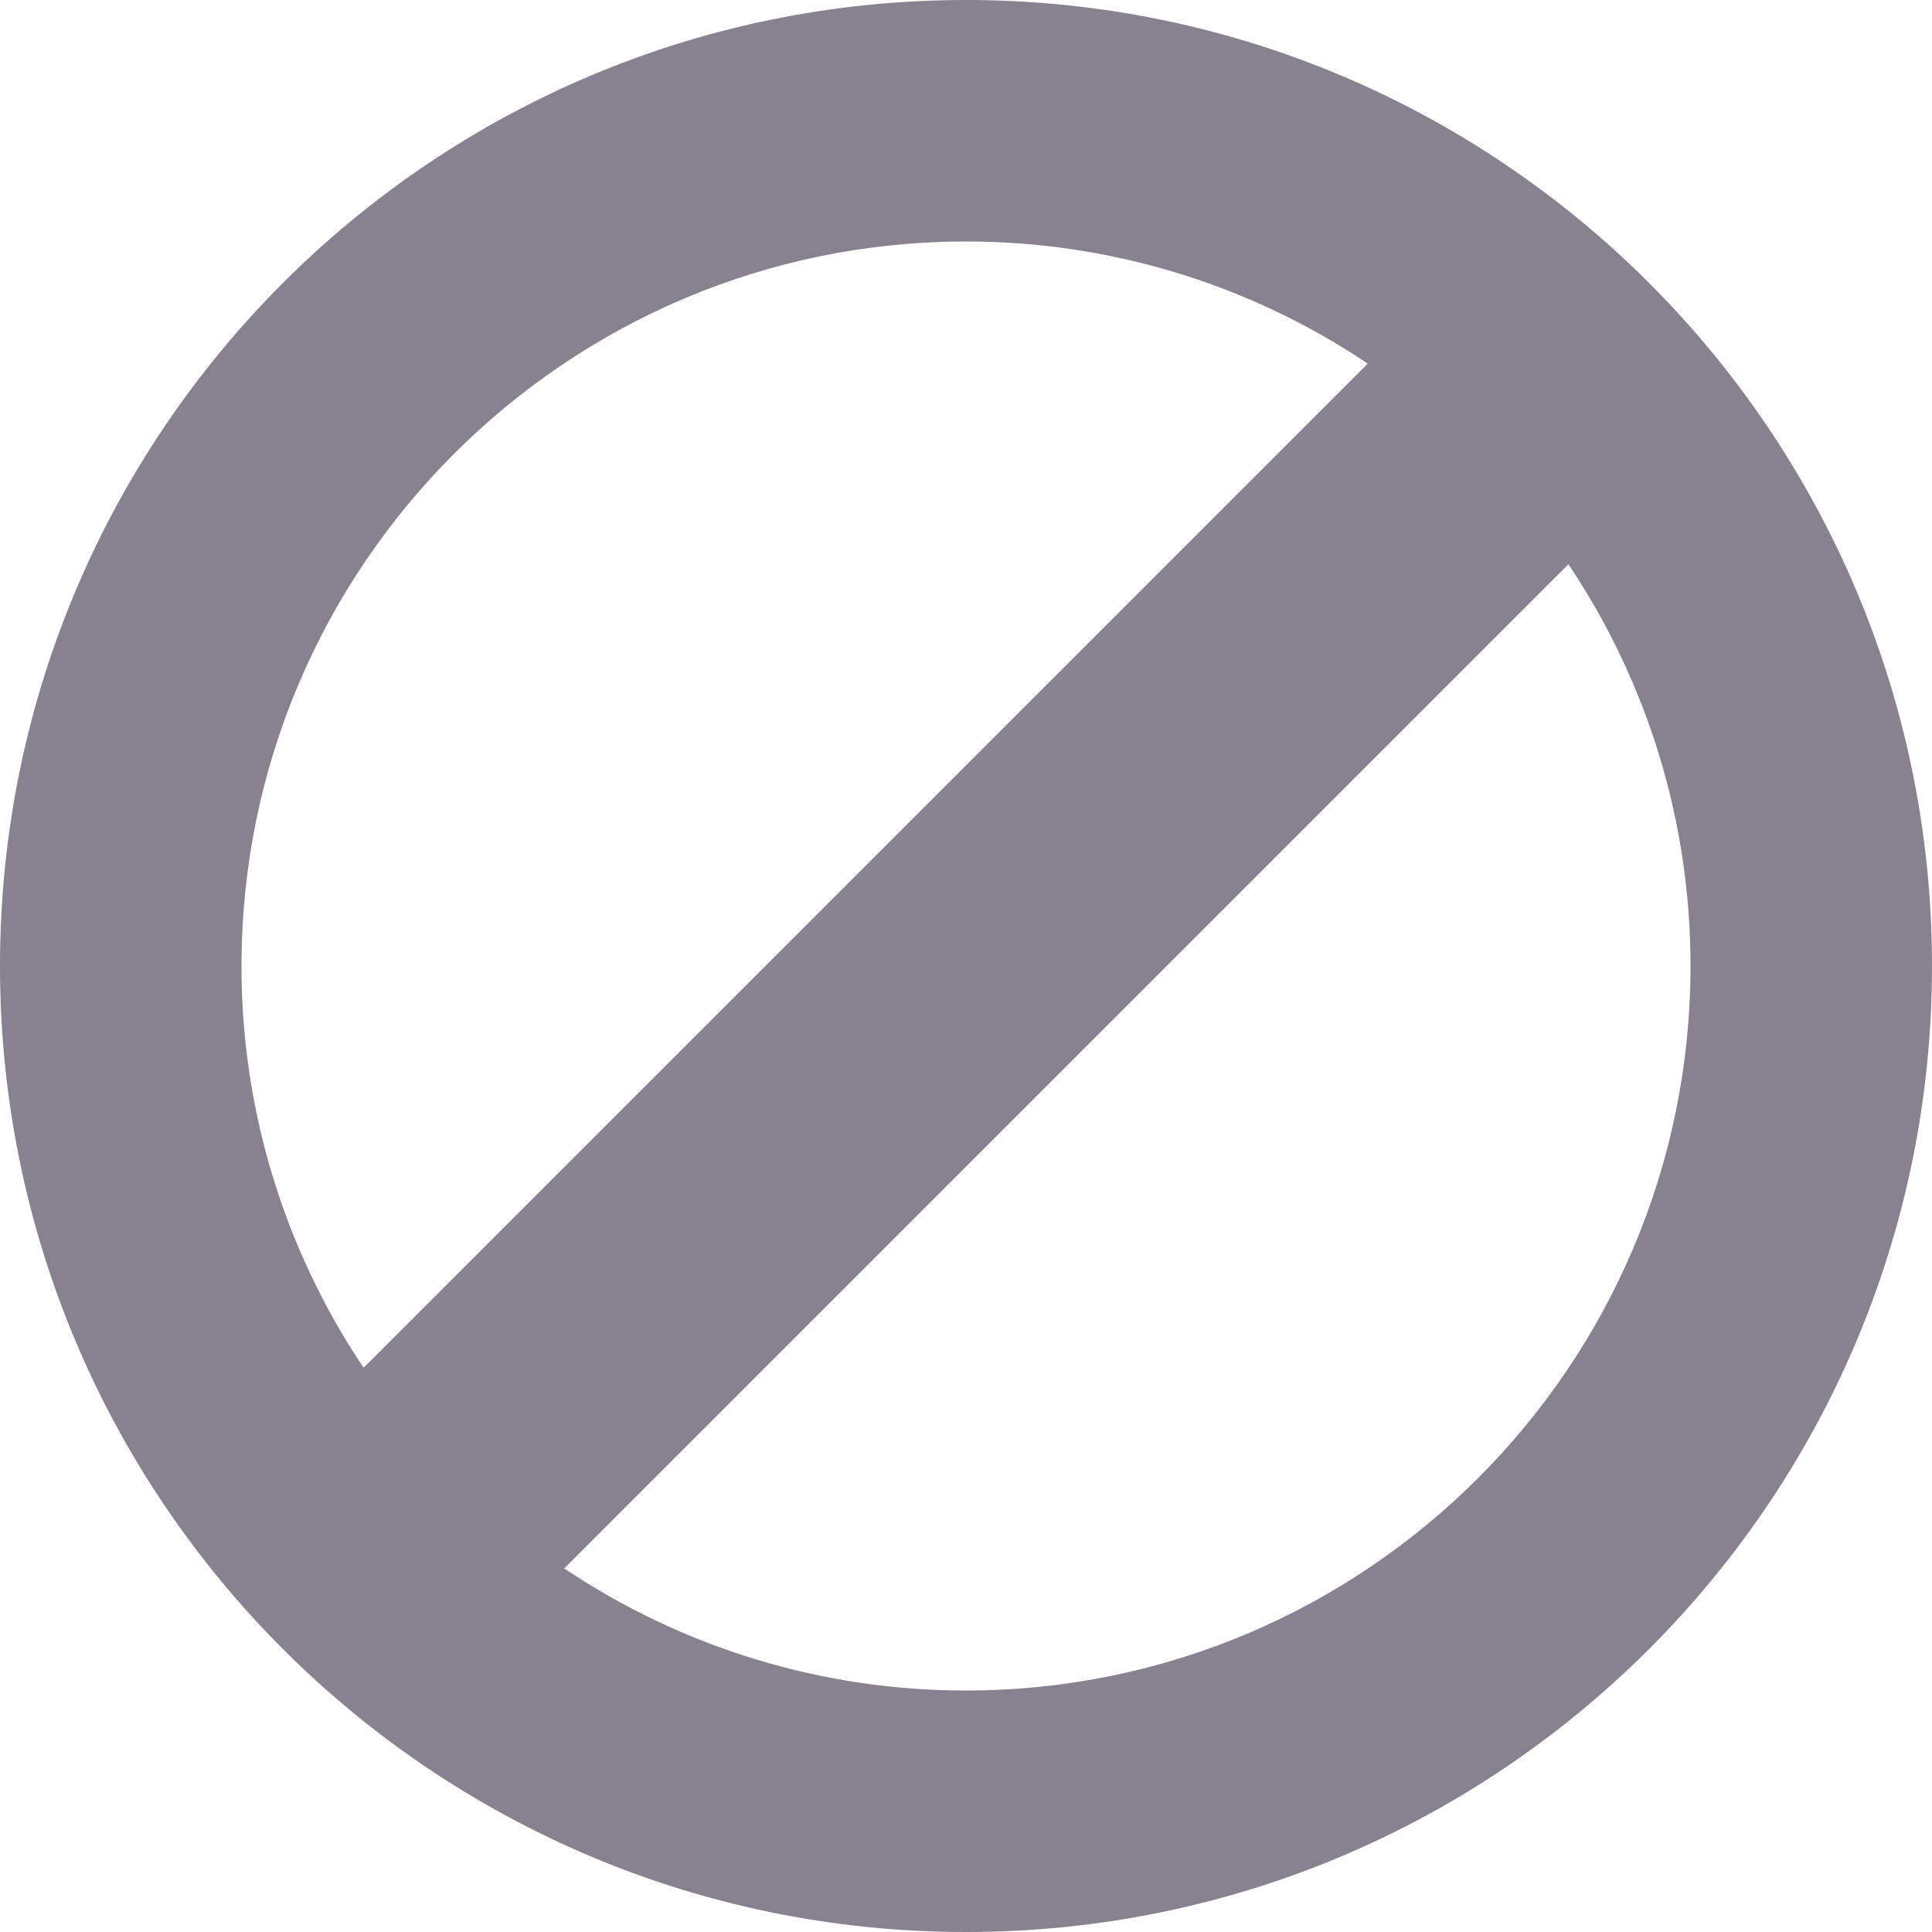
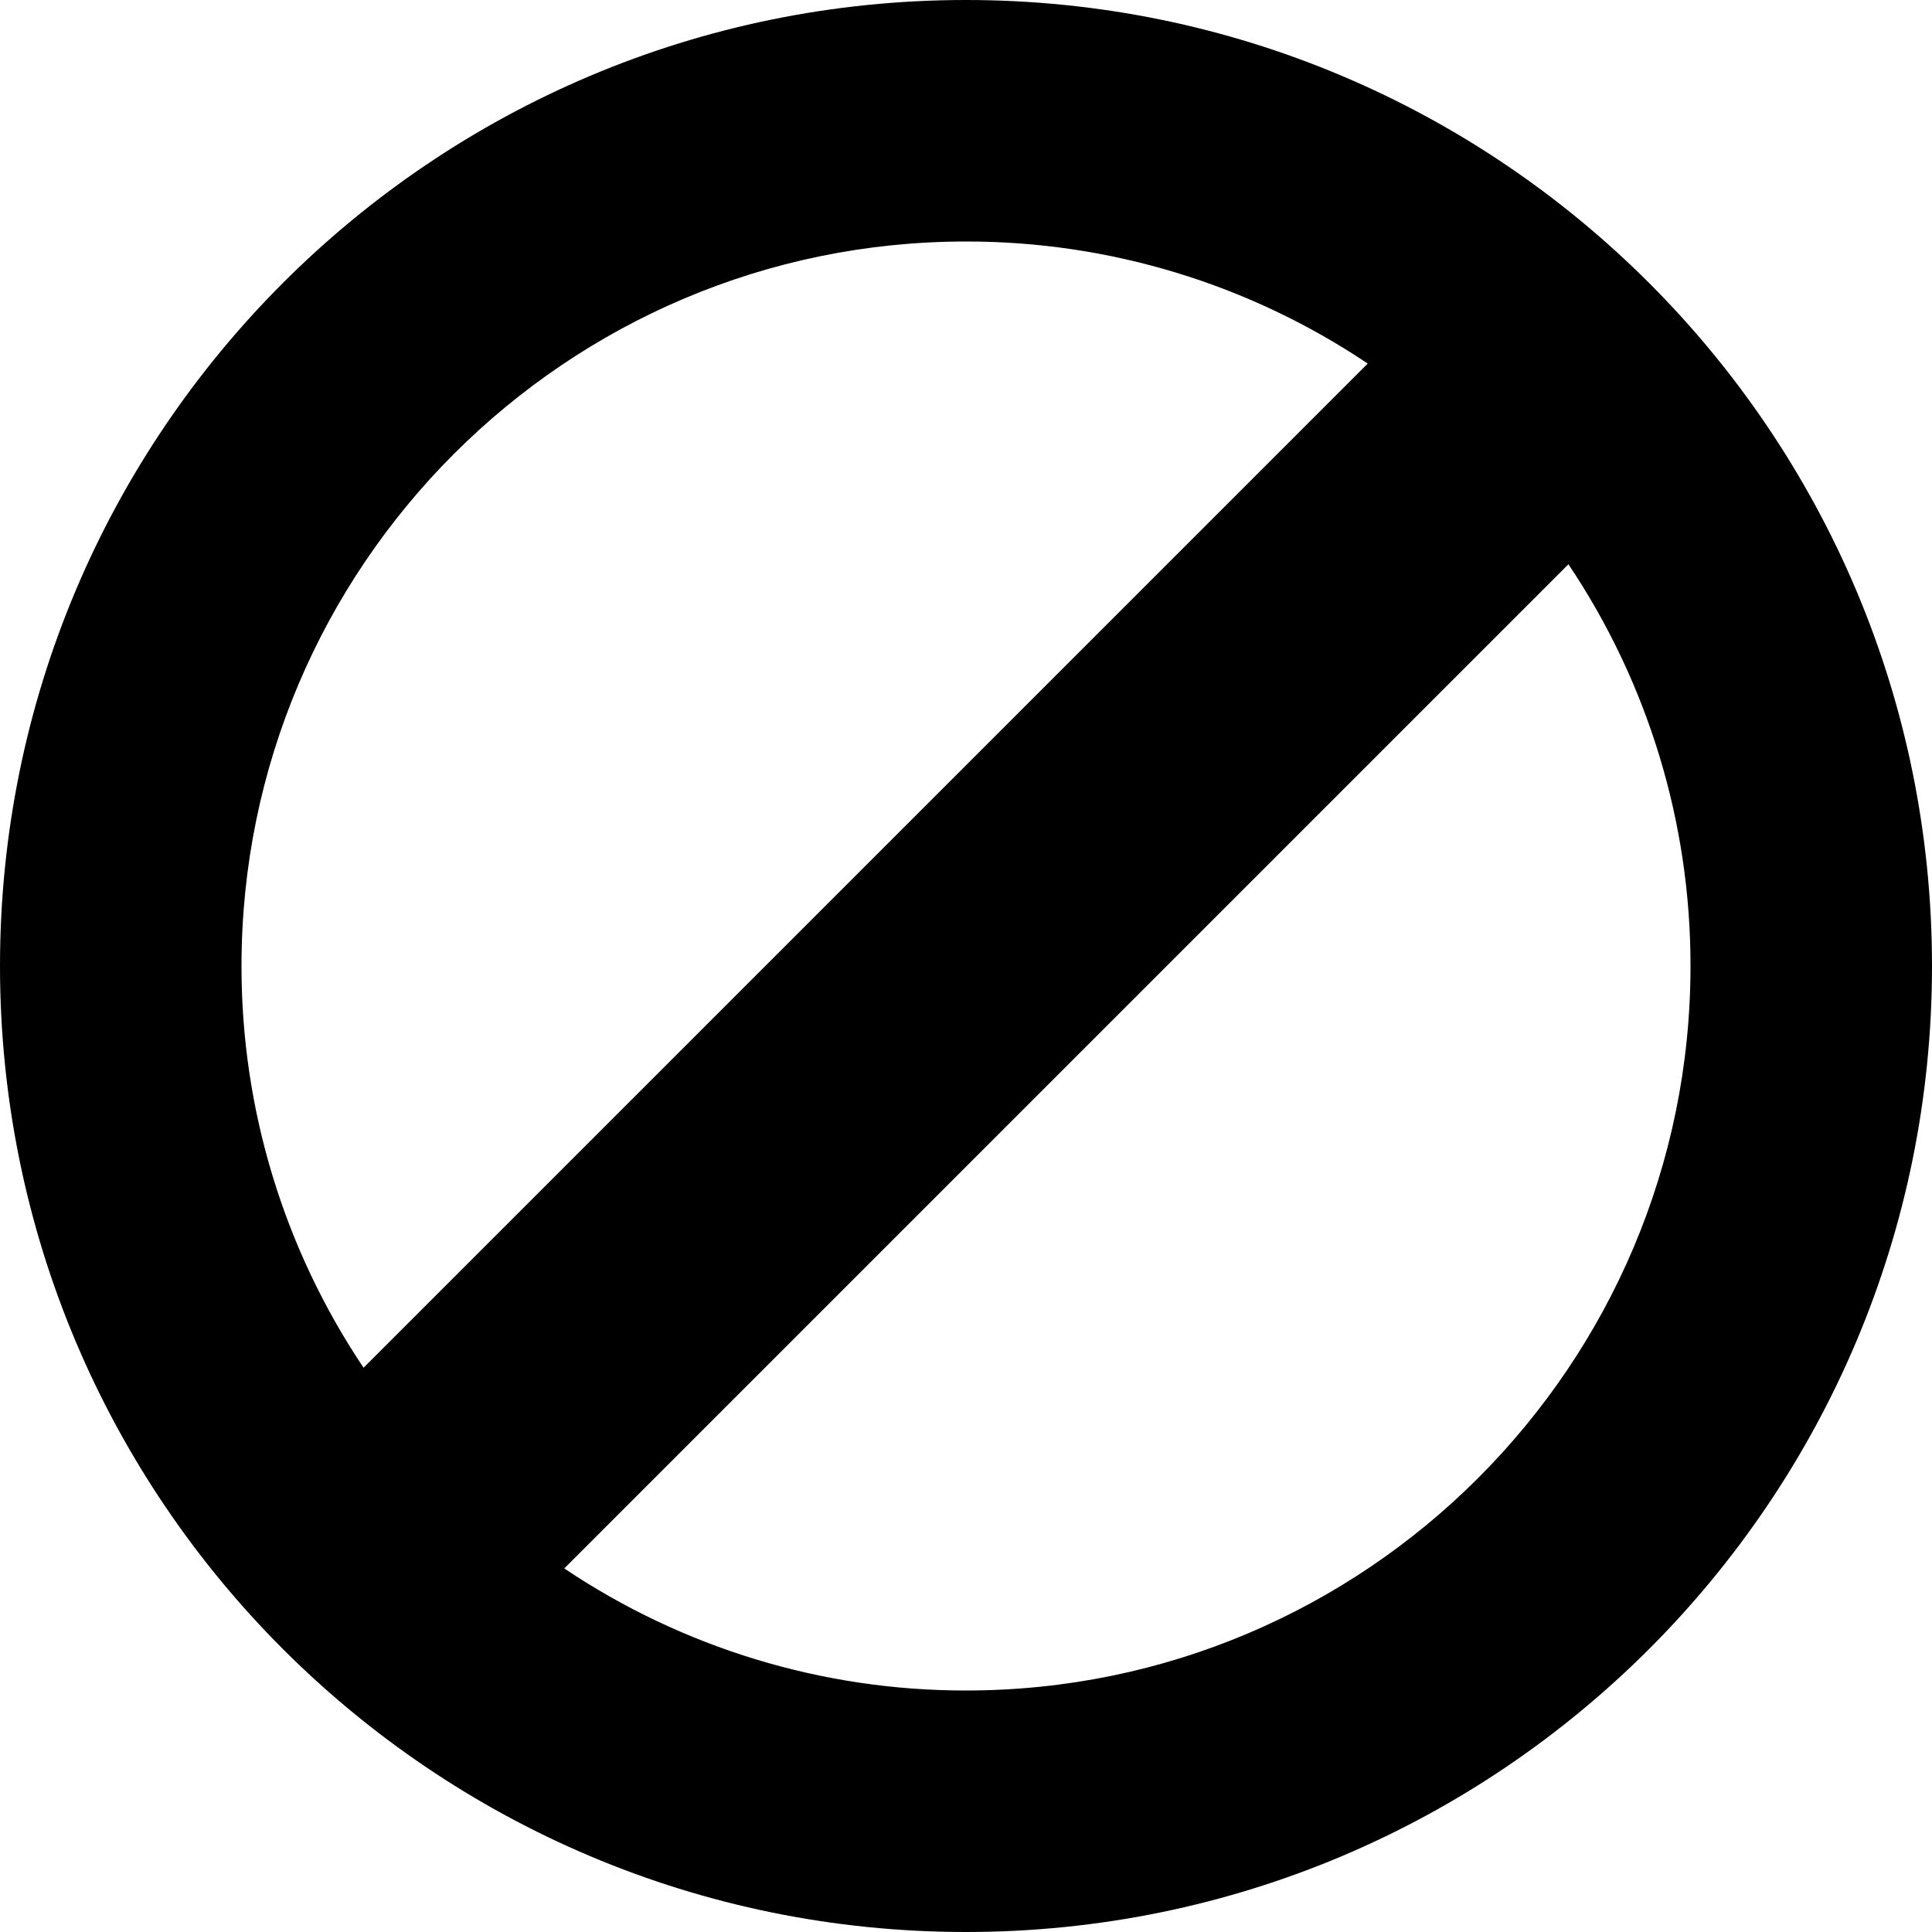
<svg xmlns="http://www.w3.org/2000/svg" width="16" height="16" viewBox="0 0 16 16">
-   <path fill="#878190" fill-rule="evenodd" d="M8 14a5.96 5.96 0 0 1-3.327-1.011l8.316-8.316A5.96 5.96 0 0 1 14 8c0 3.309-2.691 6-6 6M8 2a5.96 5.96 0 0 1 3.327 1.011l-8.316 8.316A5.96 5.96 0 0 1 2 8c0-3.309 2.691-6 6-6m0-2a8 8 0 1 0 0 16A8 8 0 0 0 8 0" />
+   <path fill-rule="evenodd" d="M8 14a5.96 5.96 0 0 1-3.327-1.011l8.316-8.316A5.96 5.96 0 0 1 14 8c0 3.309-2.691 6-6 6M8 2a5.96 5.96 0 0 1 3.327 1.011l-8.316 8.316A5.96 5.96 0 0 1 2 8c0-3.309 2.691-6 6-6m0-2a8 8 0 1 0 0 16A8 8 0 0 0 8 0" />
</svg>
